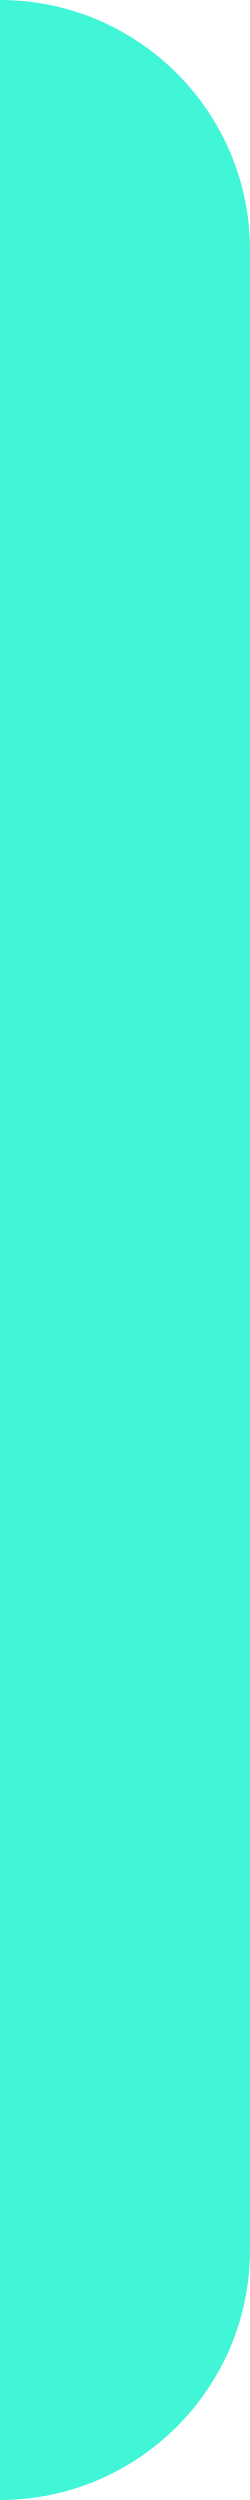
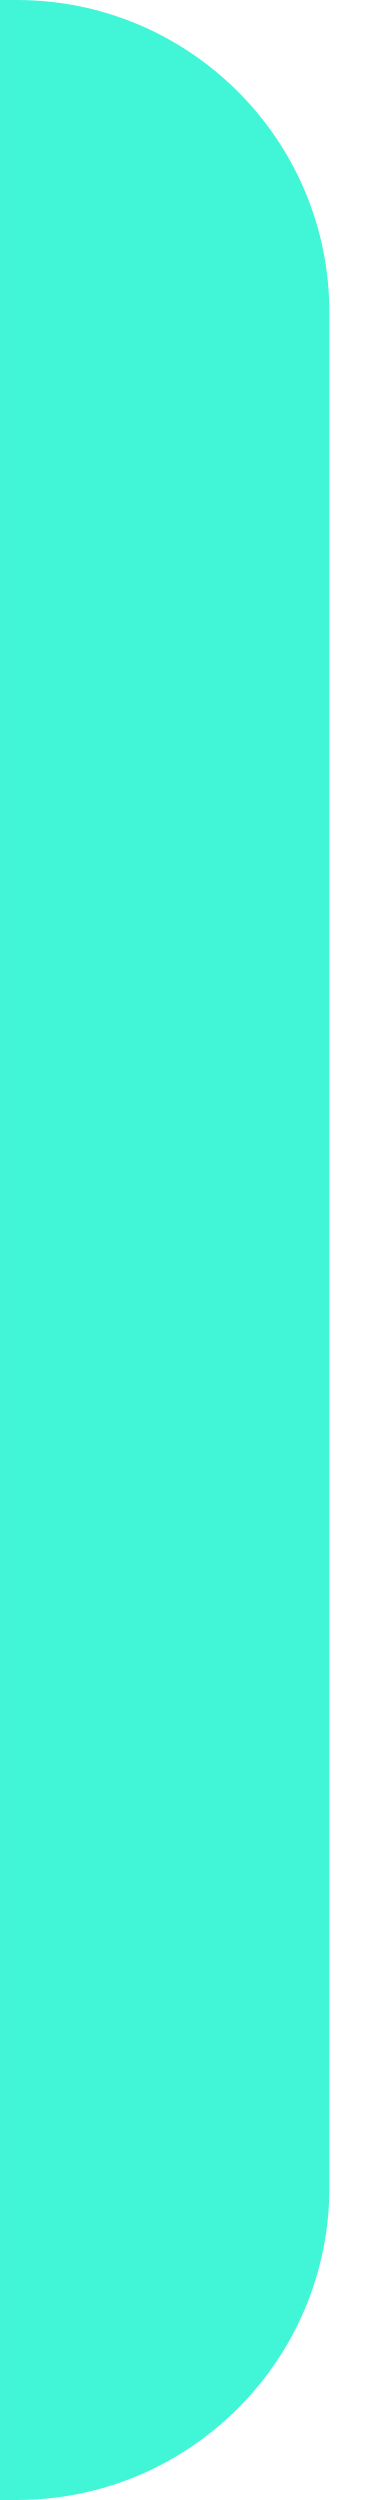
- <svg xmlns="http://www.w3.org/2000/svg" width="4" height="40" viewBox="0 0 4 40" fill="none">
-   <path fill-rule="evenodd" clip-rule="evenodd" d="M4 4C4 1.791 2.209 0 0 0V40C2.209 40 4 38.209 4 36V4Z" fill="#41F6D7" />
+ <svg xmlns="http://www.w3.org/2000/svg" width="5" height="32" viewBox="0 0 5 32" fill="none">
+   <path id="highlight" fill-rule="evenodd" clip-rule="evenodd" d="M4.216 4C4.216 1.791 2.425 0 0.216 0H9.25064e-05V32H0.216C2.425 32 4.216 30.209 4.216 28V4Z" fill="#41F6D7" />
</svg>
